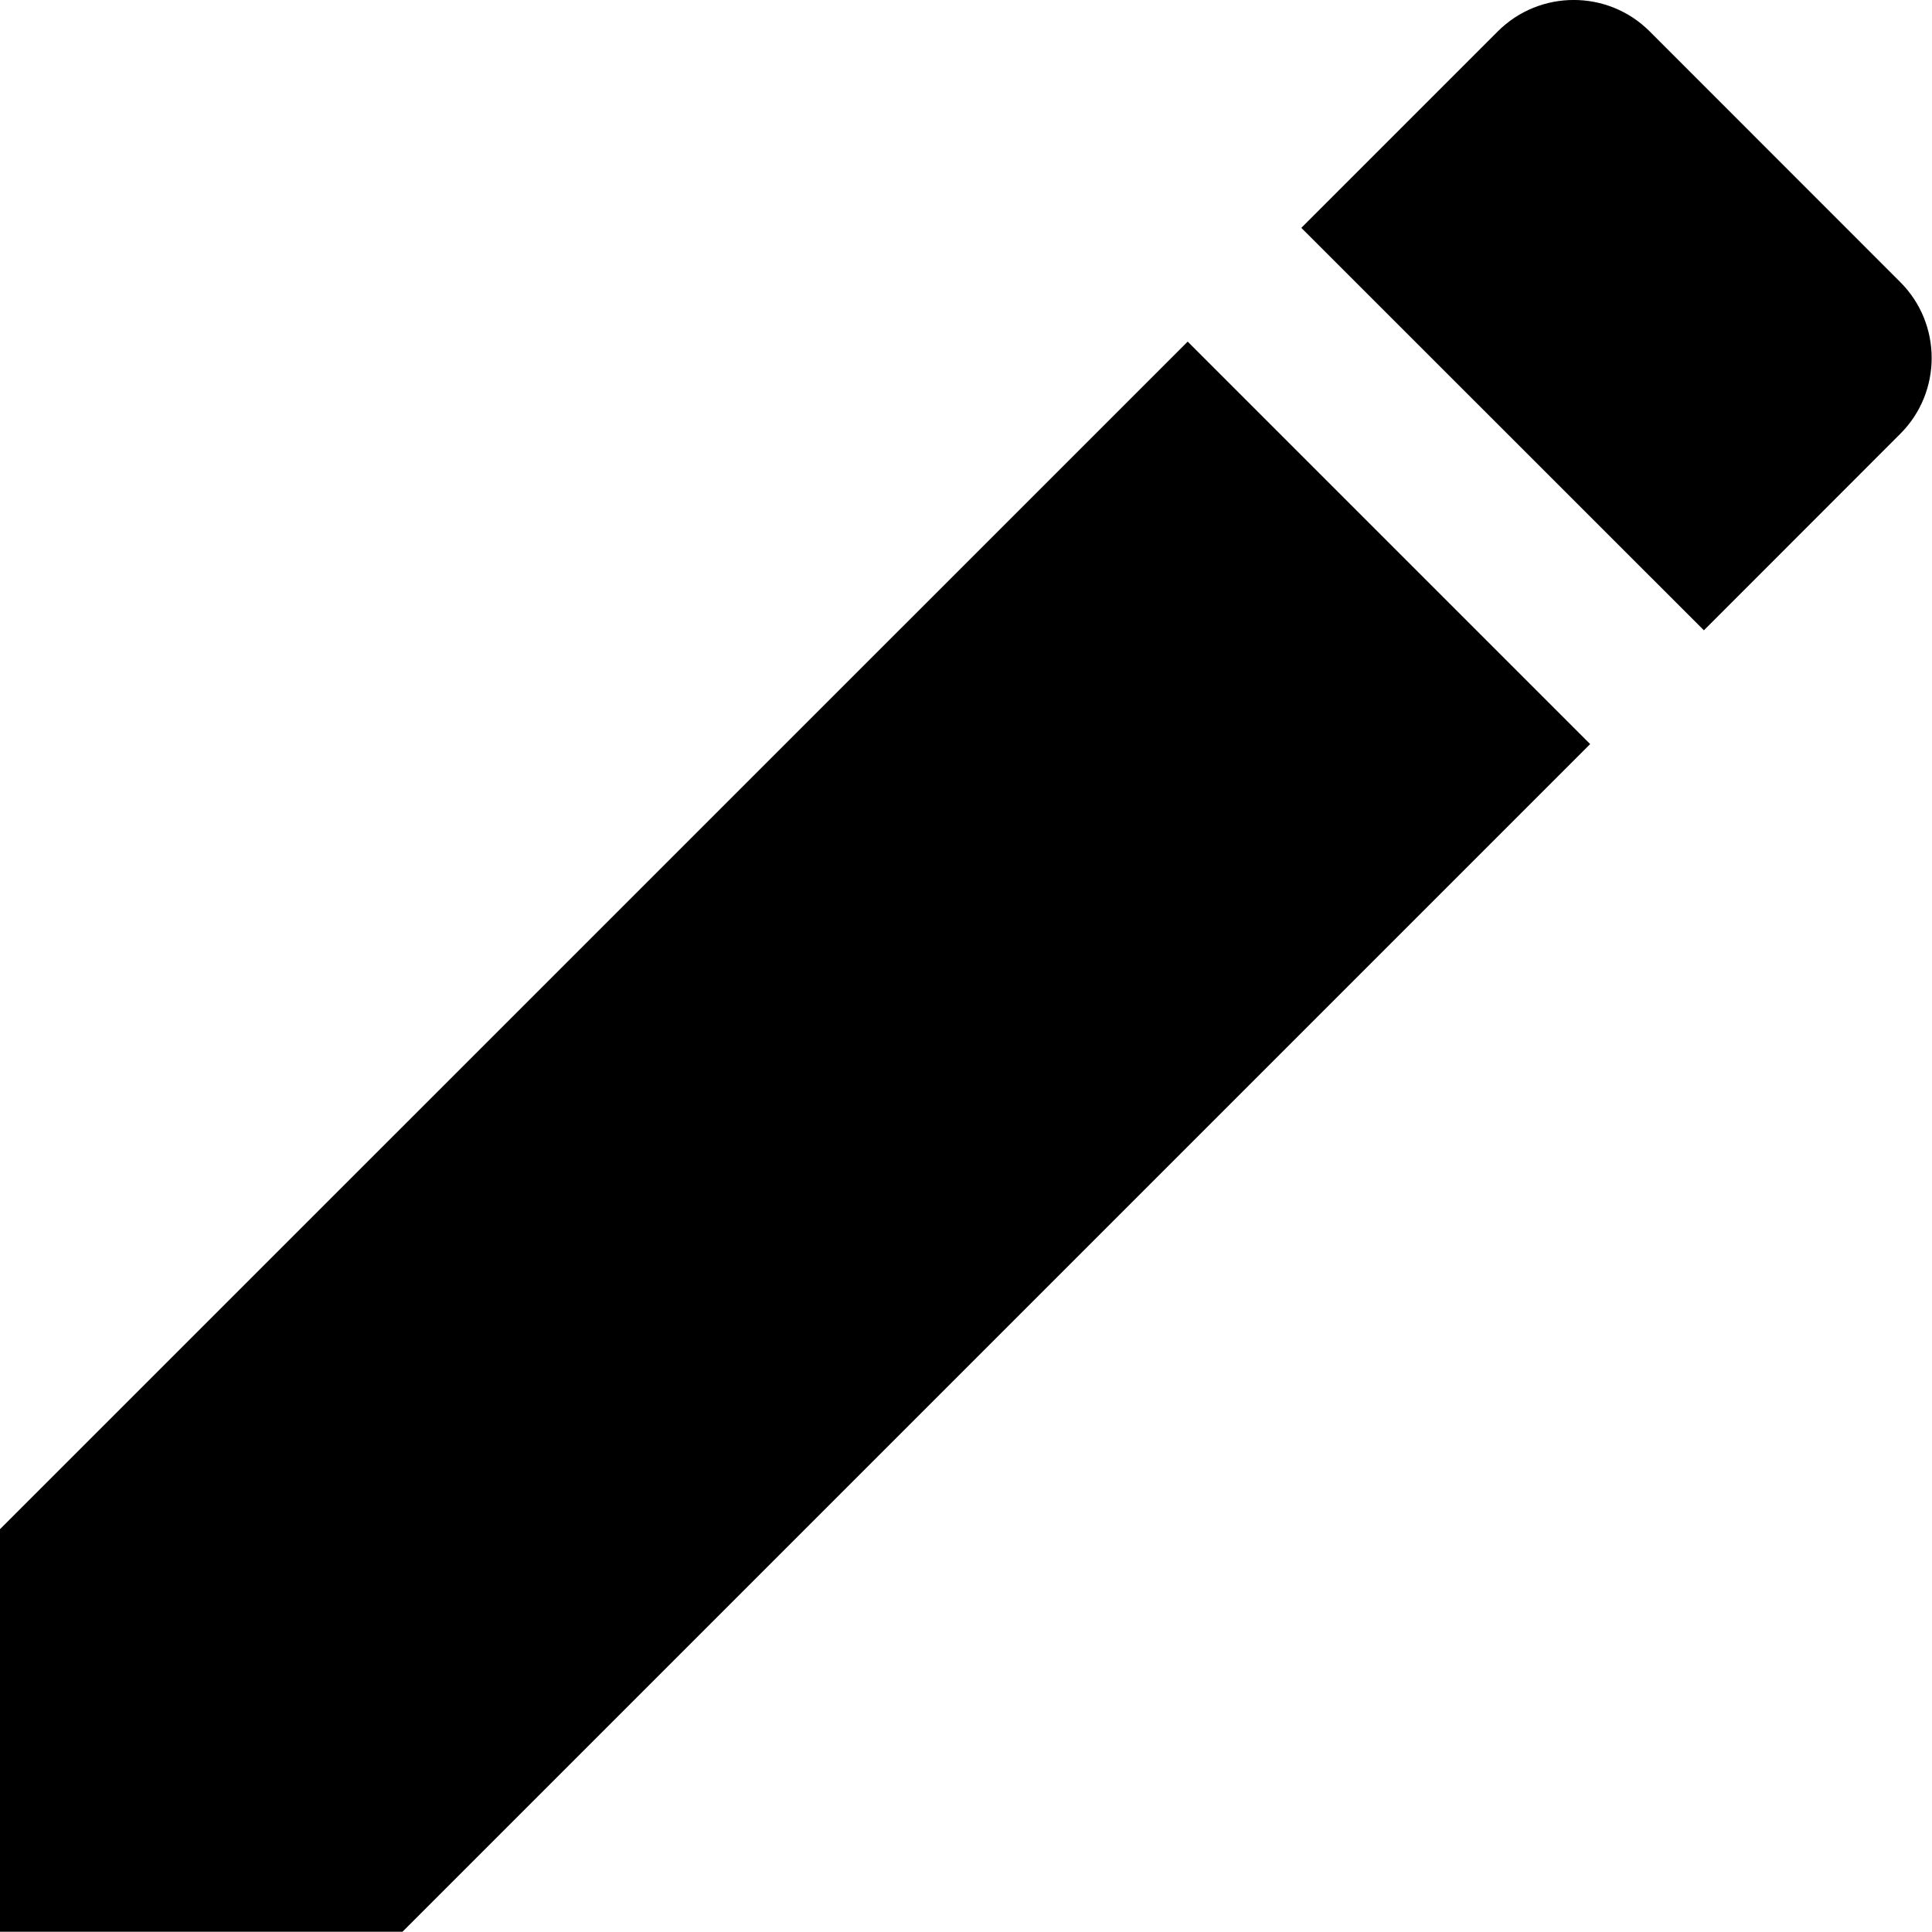
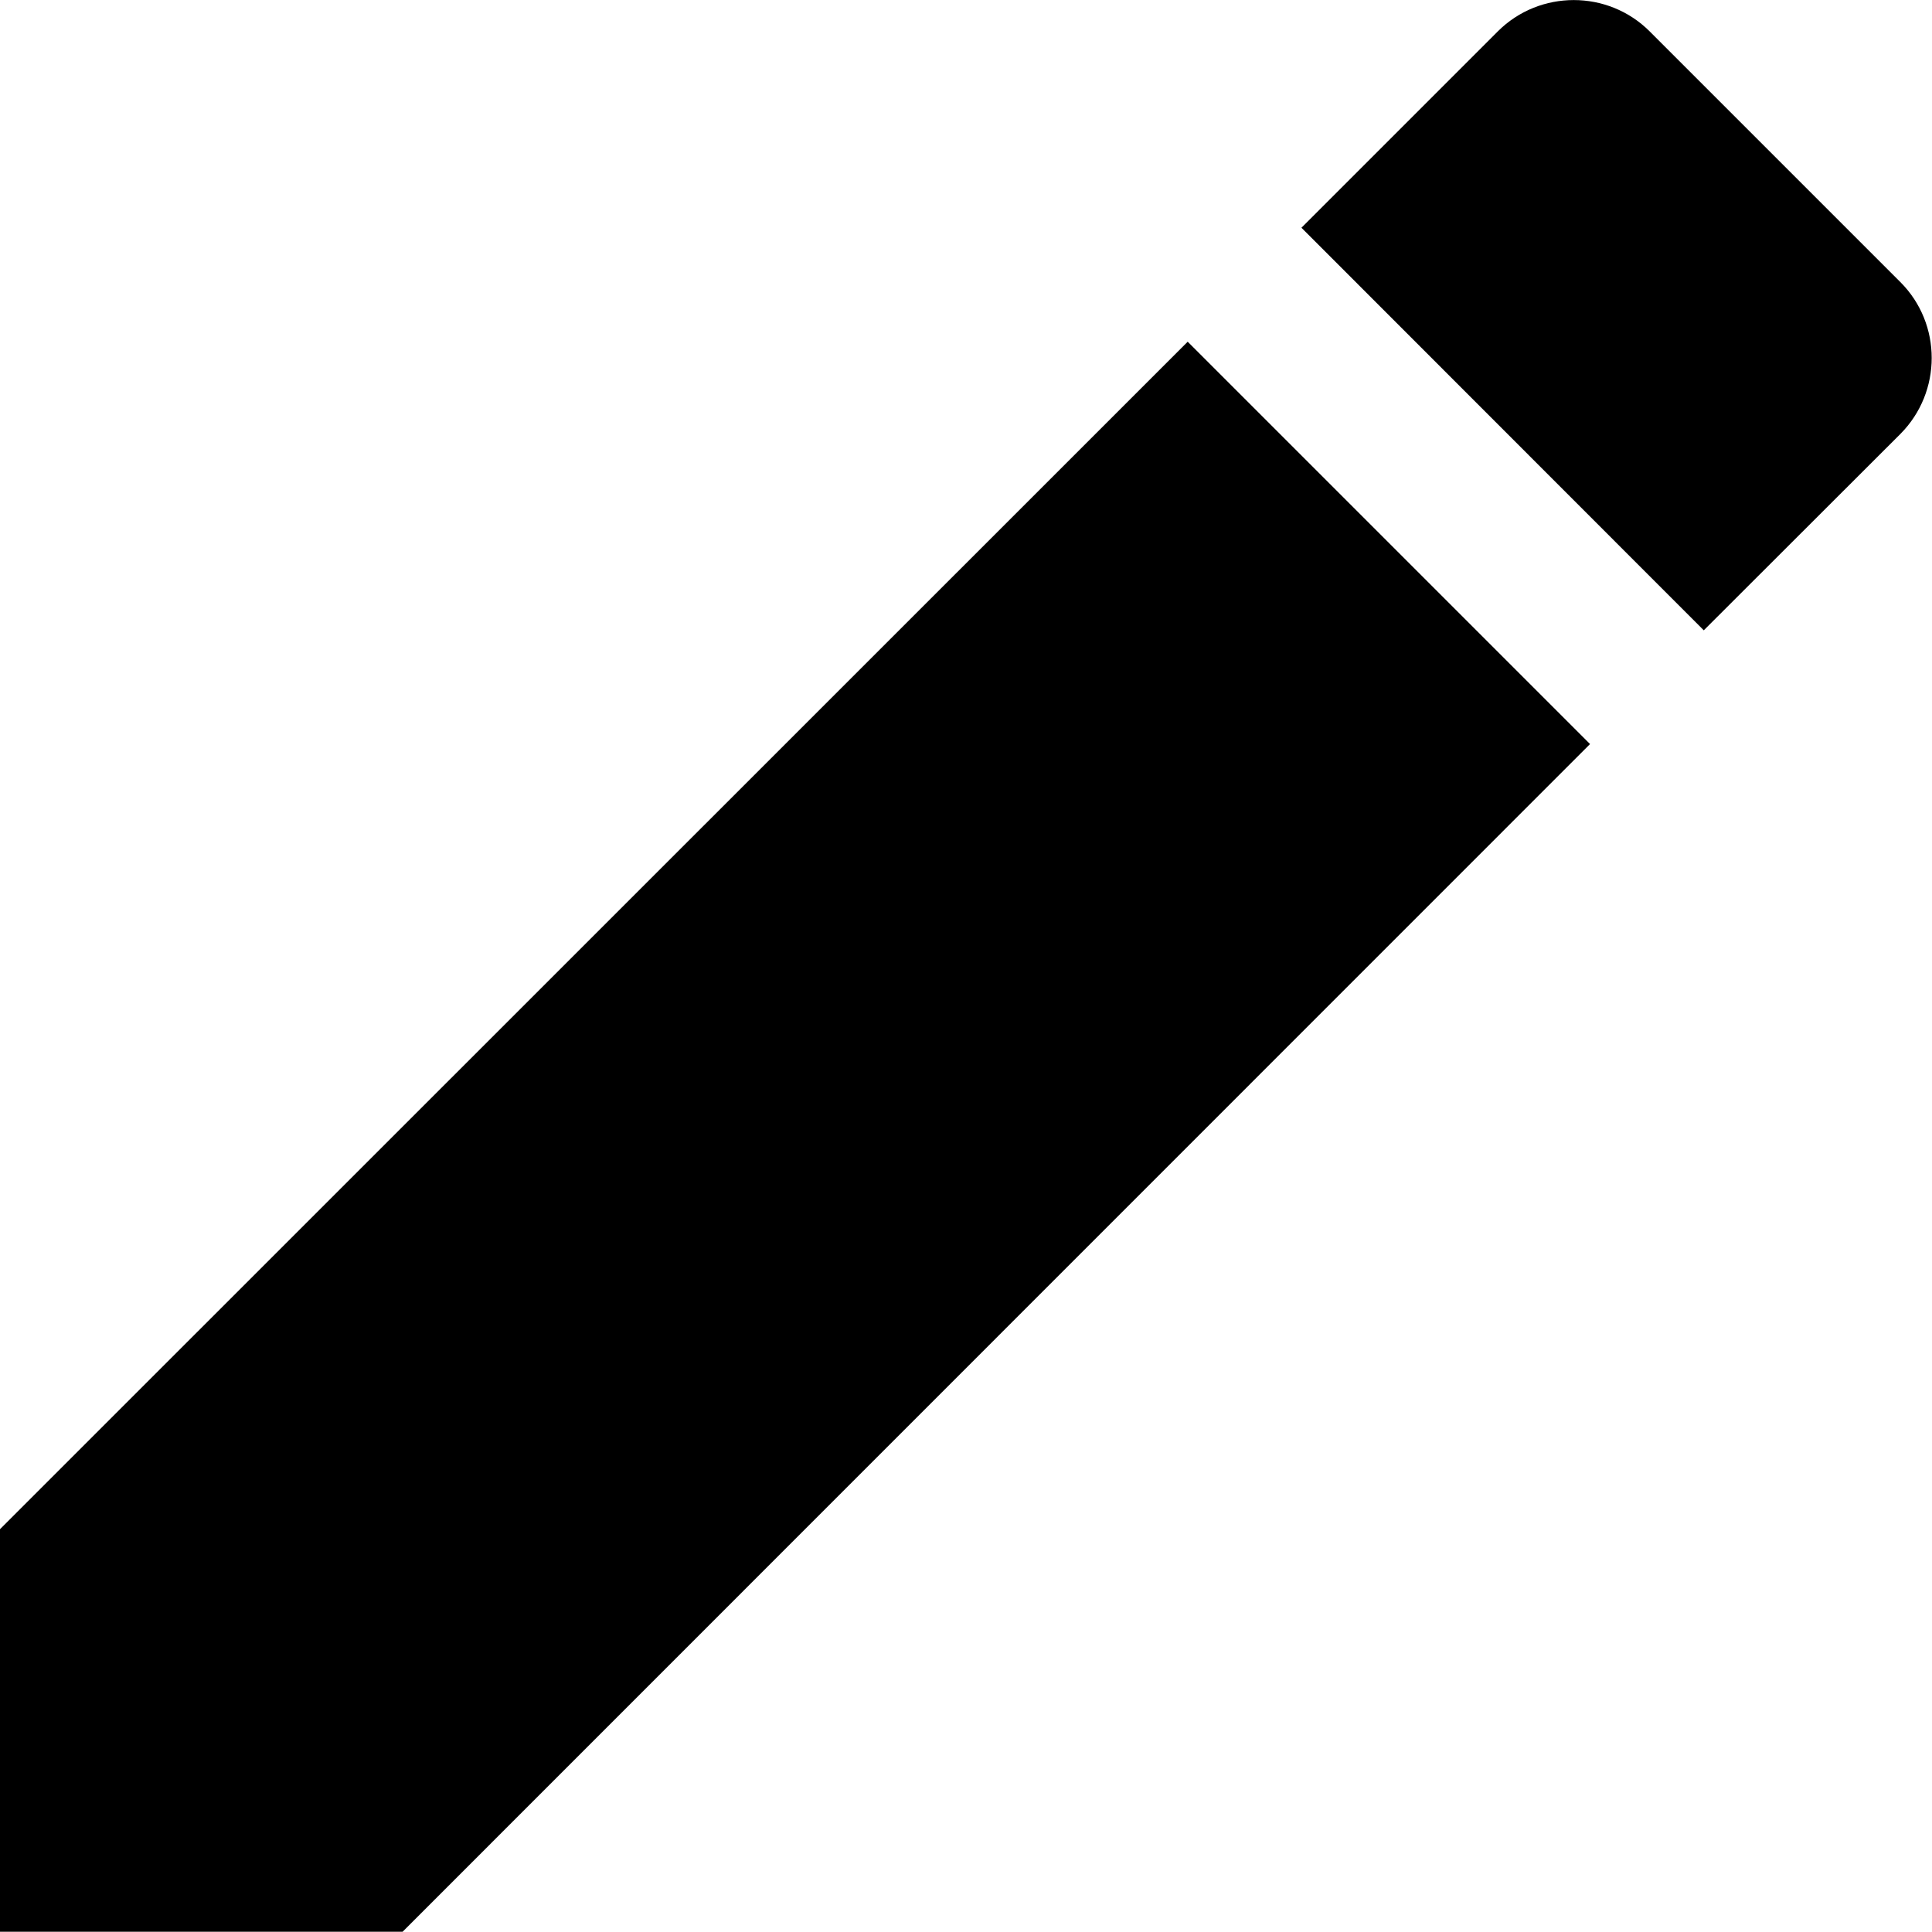
- <svg xmlns="http://www.w3.org/2000/svg" width="16" height="16" viewBox="0 0 16 16">
-   <path d="M0 12.664V15.998H3.333L13.169 6.162L9.836 2.829L0 12.664Z M15.737 2.336L13.662 0.26C13.315 -0.087 12.751 -0.087 12.404 0.26L10.777 1.887L14.111 5.22L15.737 3.593C16.084 3.247 16.084 2.682 15.737 2.336Z" />
+ <svg xmlns="http://www.w3.org/2000/svg" width="8" height="8" viewBox="0 0 8 8">
+   <path d="M0 6.332V7.999H1.667L6.584 3.081L4.918 1.415L0 6.332Z M7.869 1.168L6.831 0.13C6.658 -0.043 6.375 -0.043 6.202 0.13L5.389 0.943L7.055 2.61L7.869 1.797C8.042 1.623 8.042 1.341 7.869 1.168Z" />
</svg>
